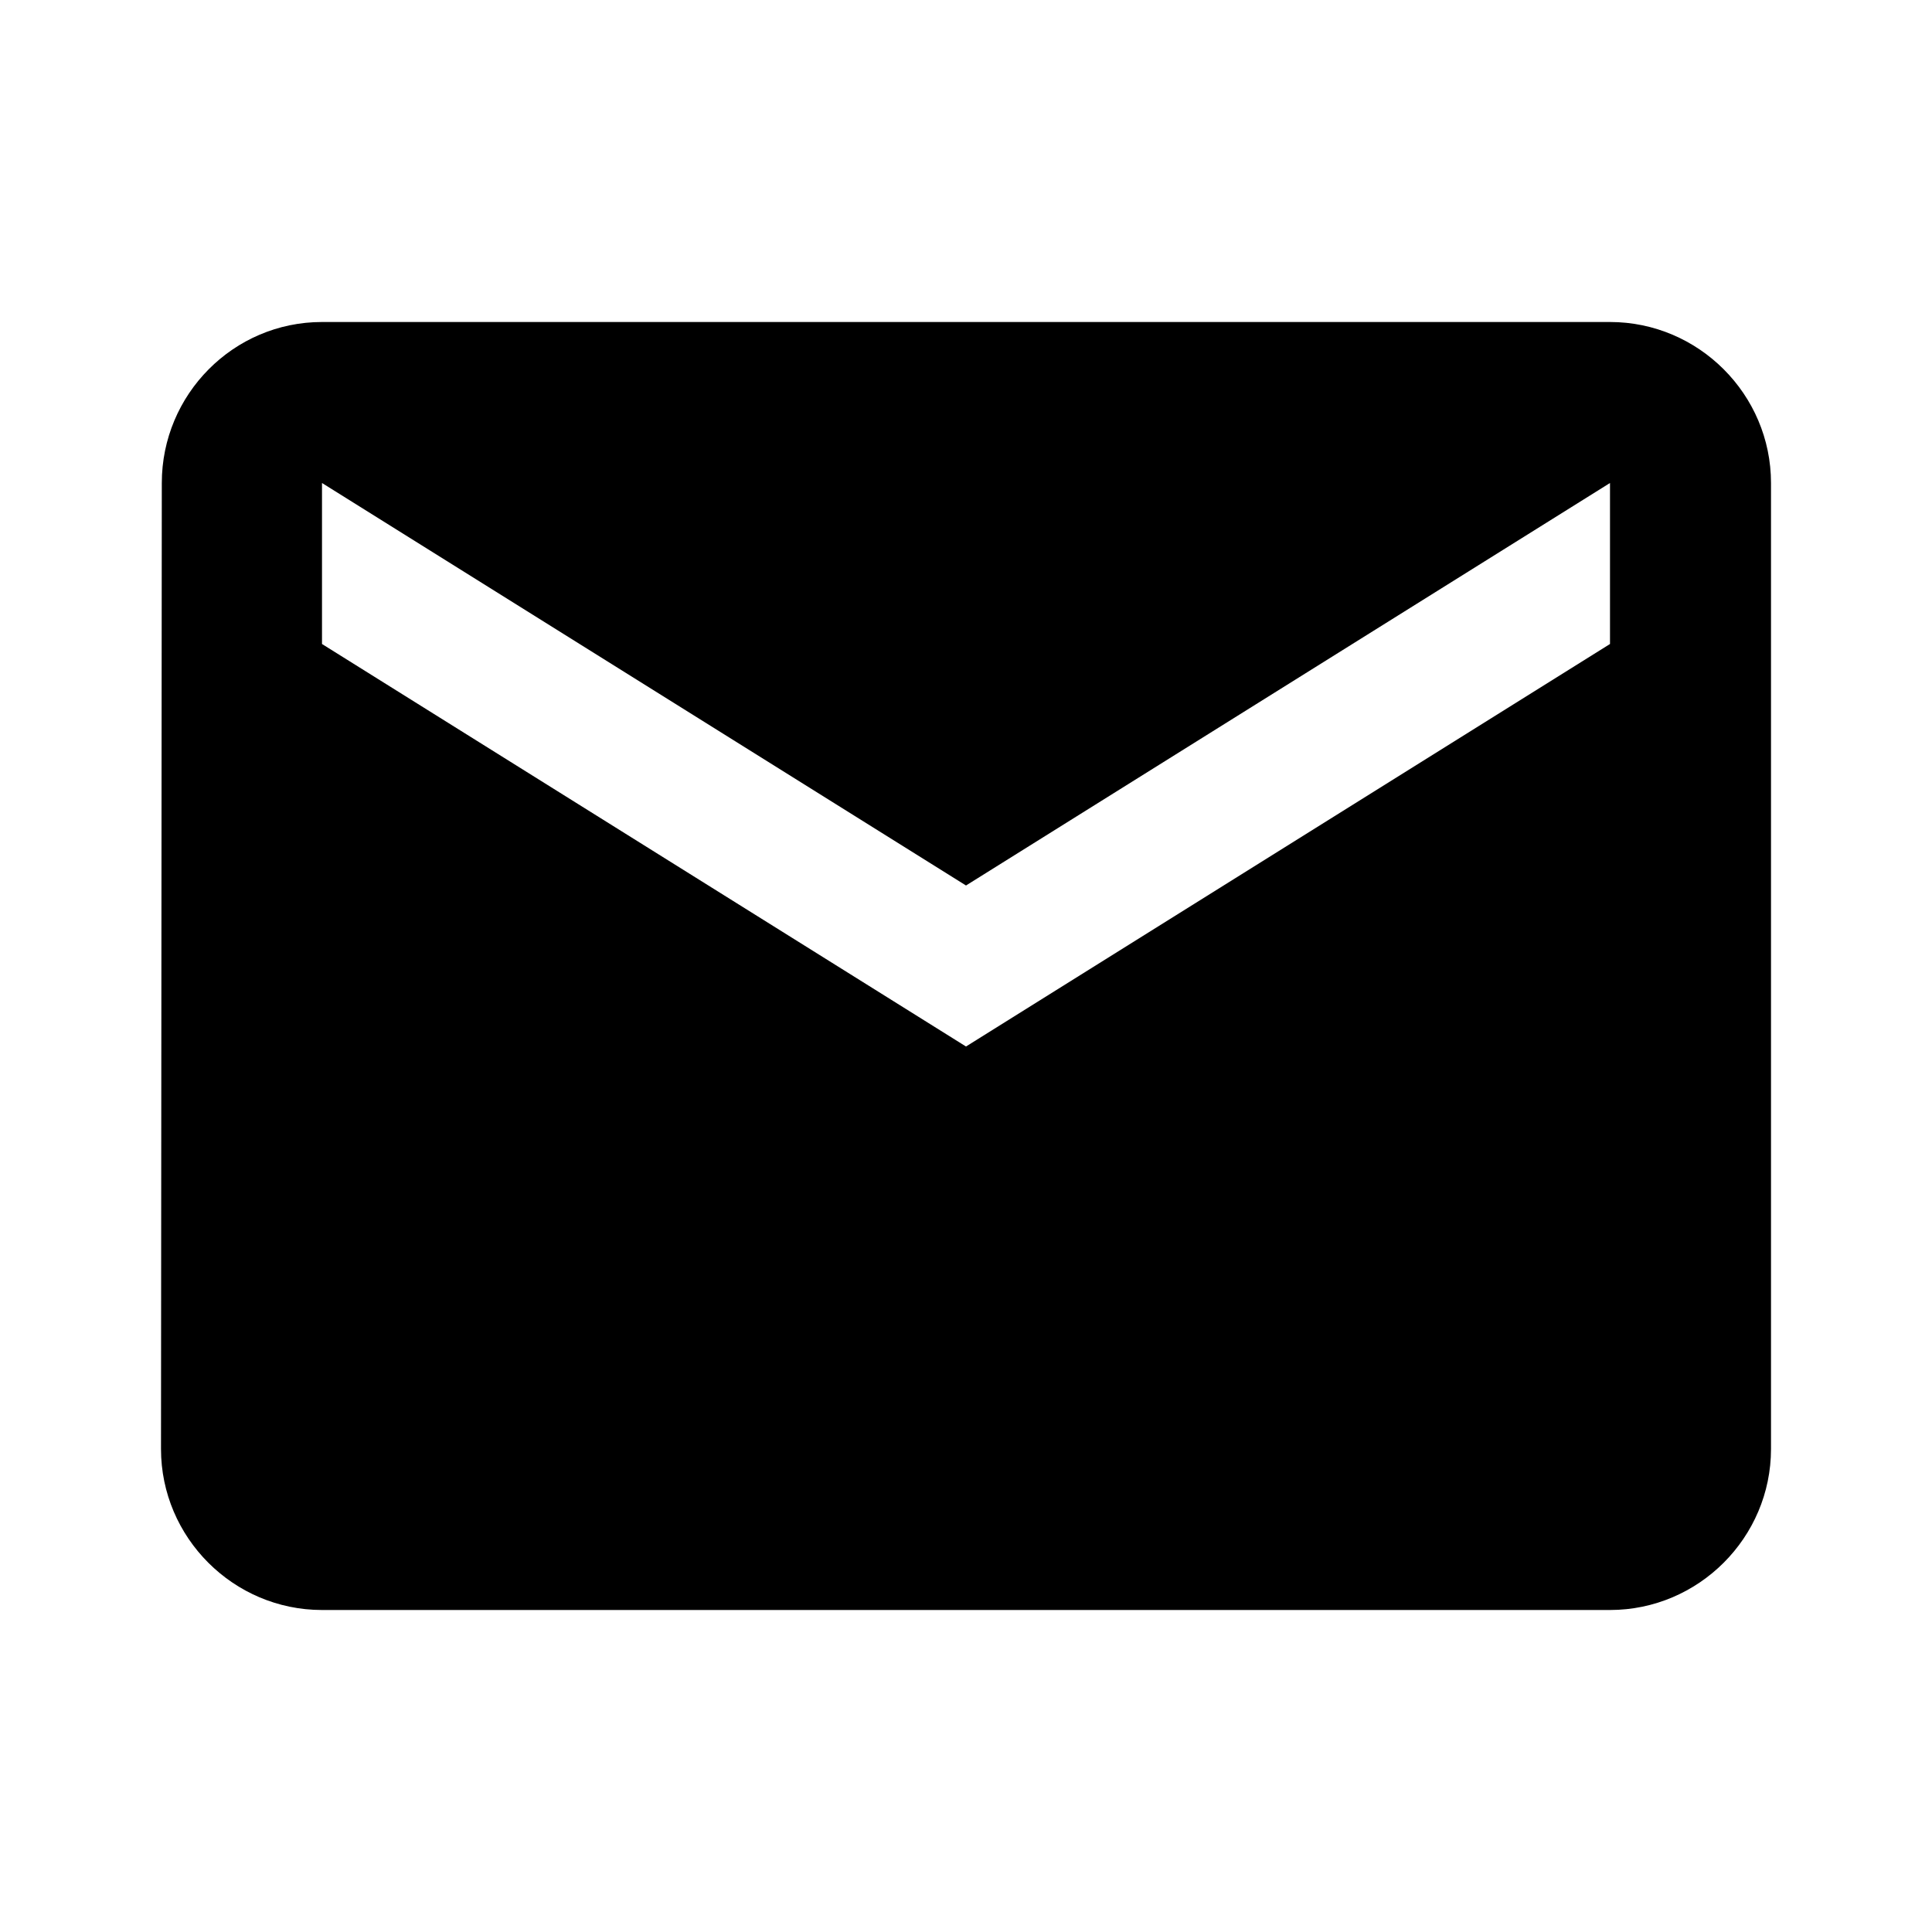
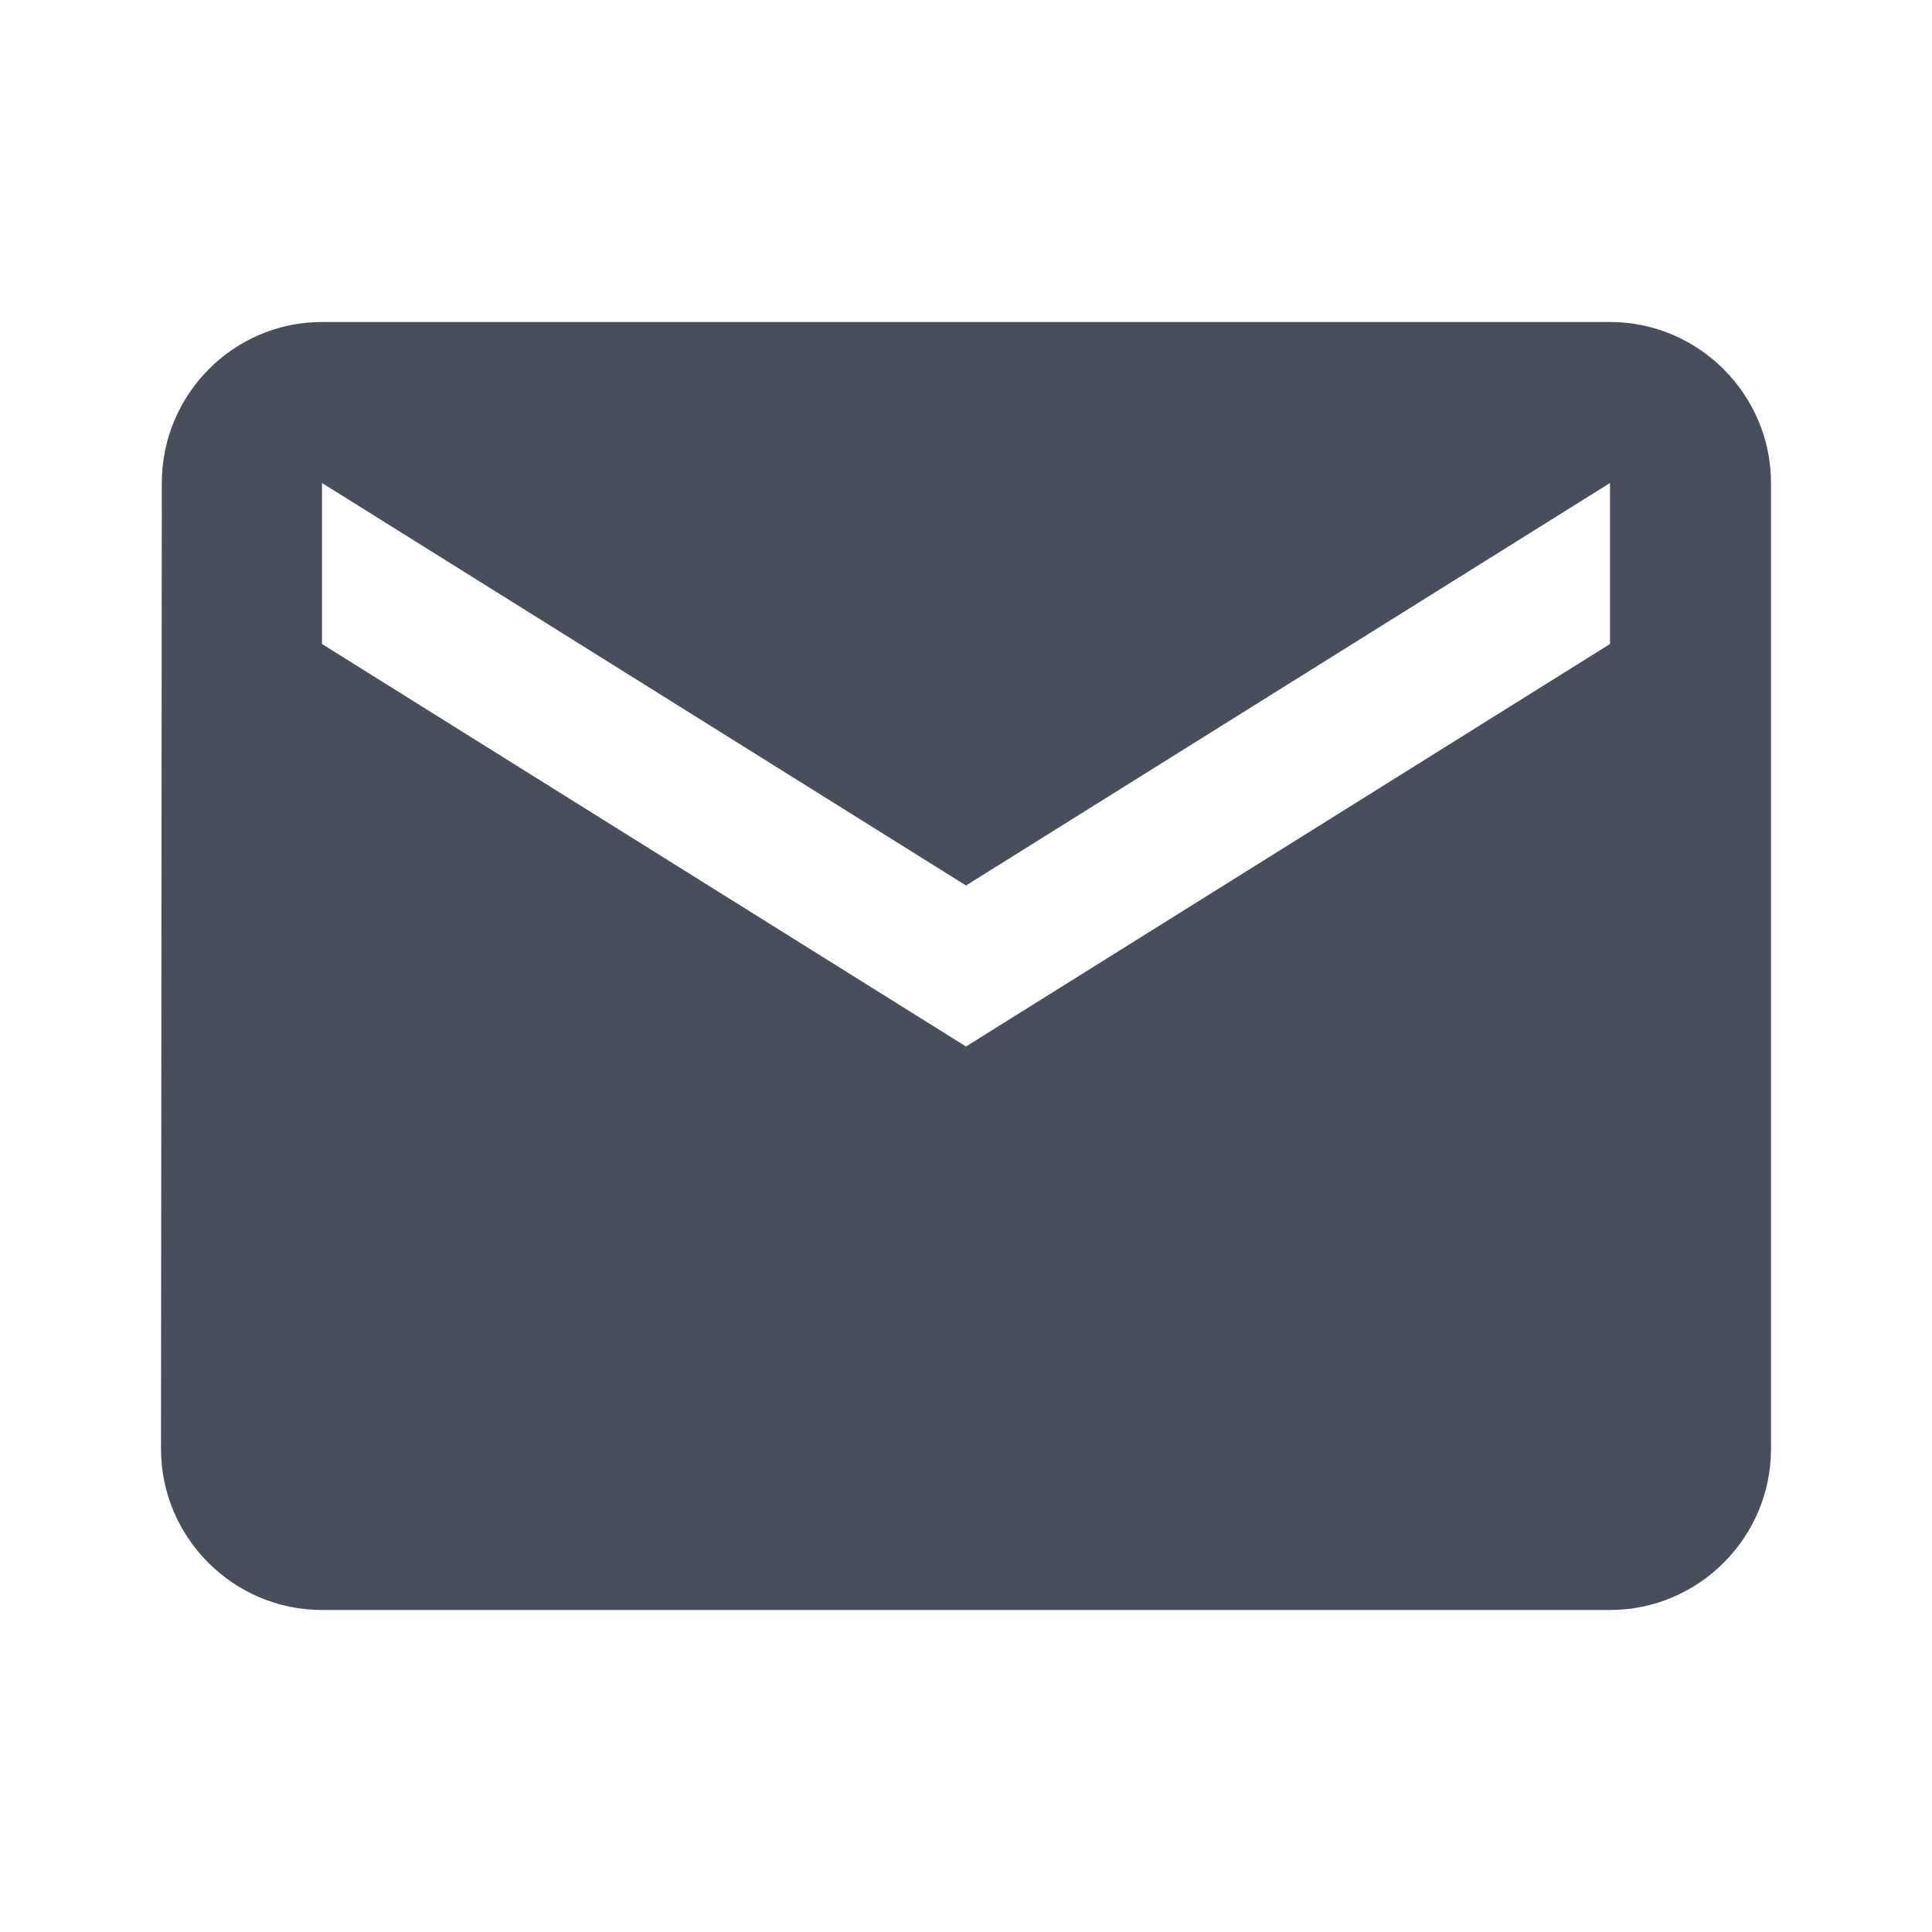
<svg xmlns="http://www.w3.org/2000/svg" width="24" height="24" viewBox="0 0 24 24">
-   <path d="M20 4H4c-1.1 0-1.99.9-1.99 2L2 18c0 1.1.9 2 2 2h16c1.1 0 2-.9 2-2V6c0-1.1-.9-2-2-2zm0 4l-8 5-8-5V6l8 5 8-5v2z" />
+   <path d="M20 4H4c-1.1 0-1.99.9-1.99 2L2 18c0 1.1.9 2 2 2h16c1.1 0 2-.9 2-2V6c0-1.1-.9-2-2-2zm0 4l-8 5-8-5V6l8 5 8-5v2z" fill="#494E5C" />
  <path d="M0 0h24v24H0z" fill="none" />
</svg>
